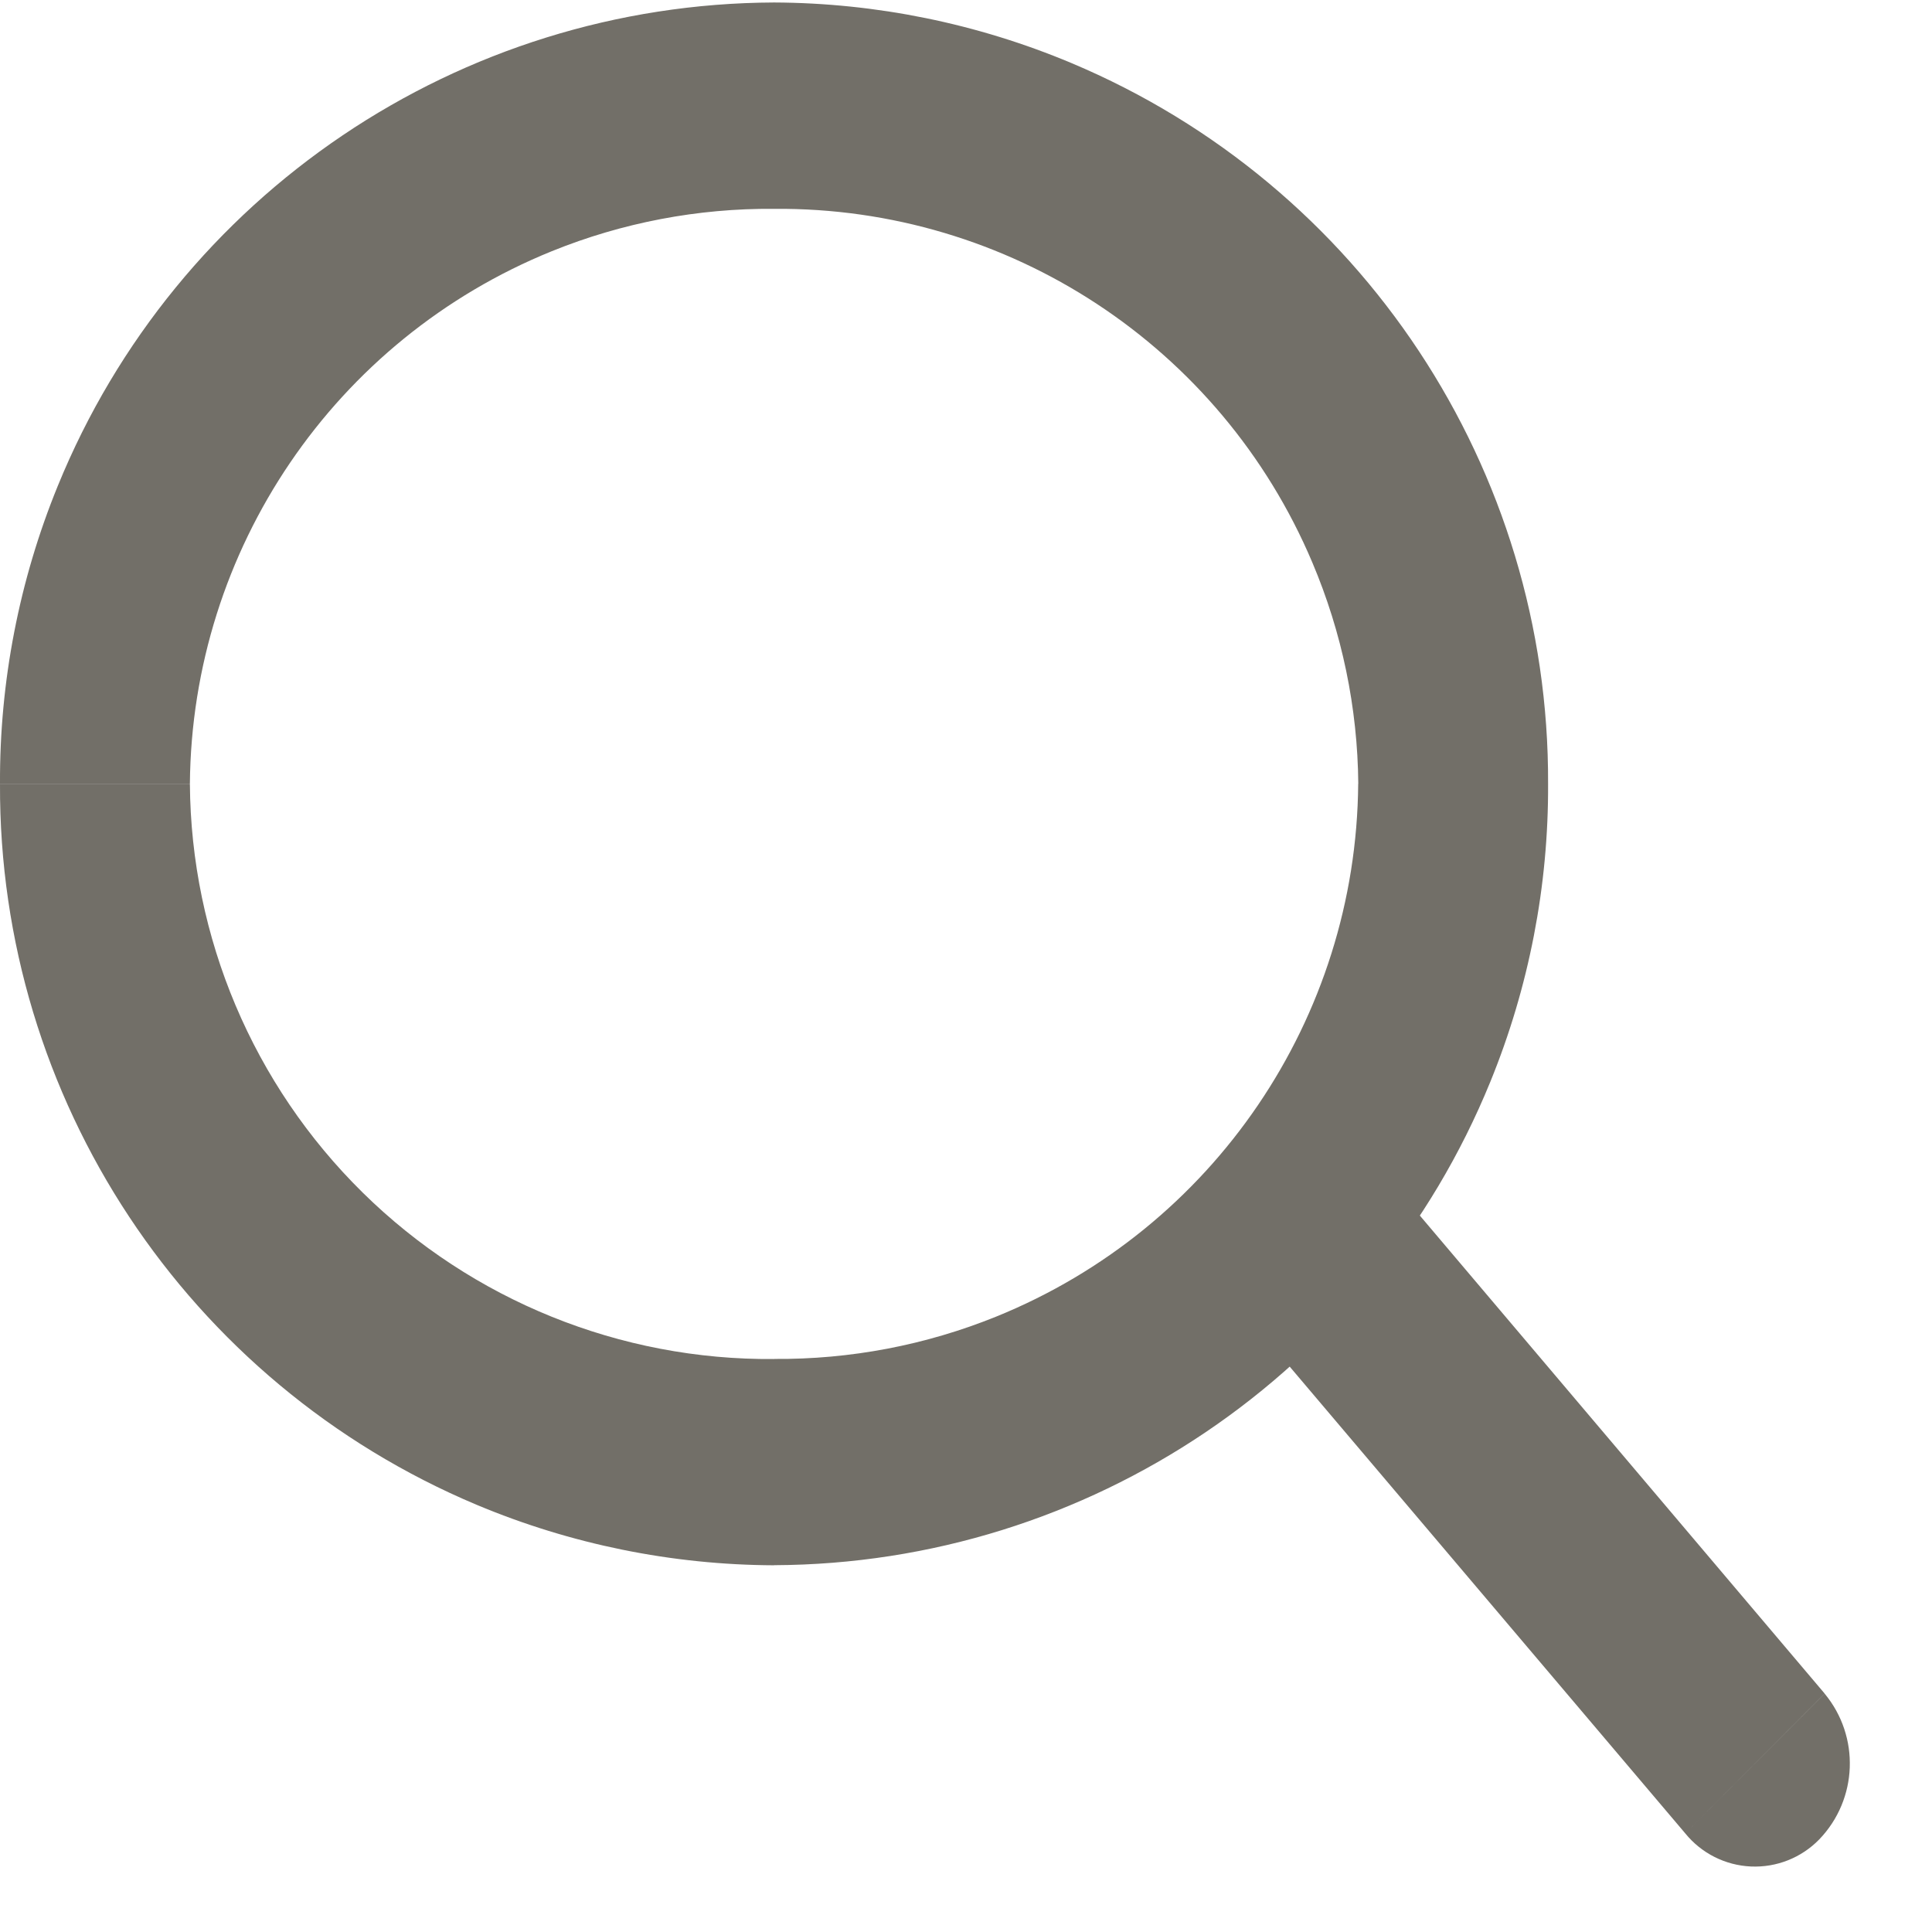
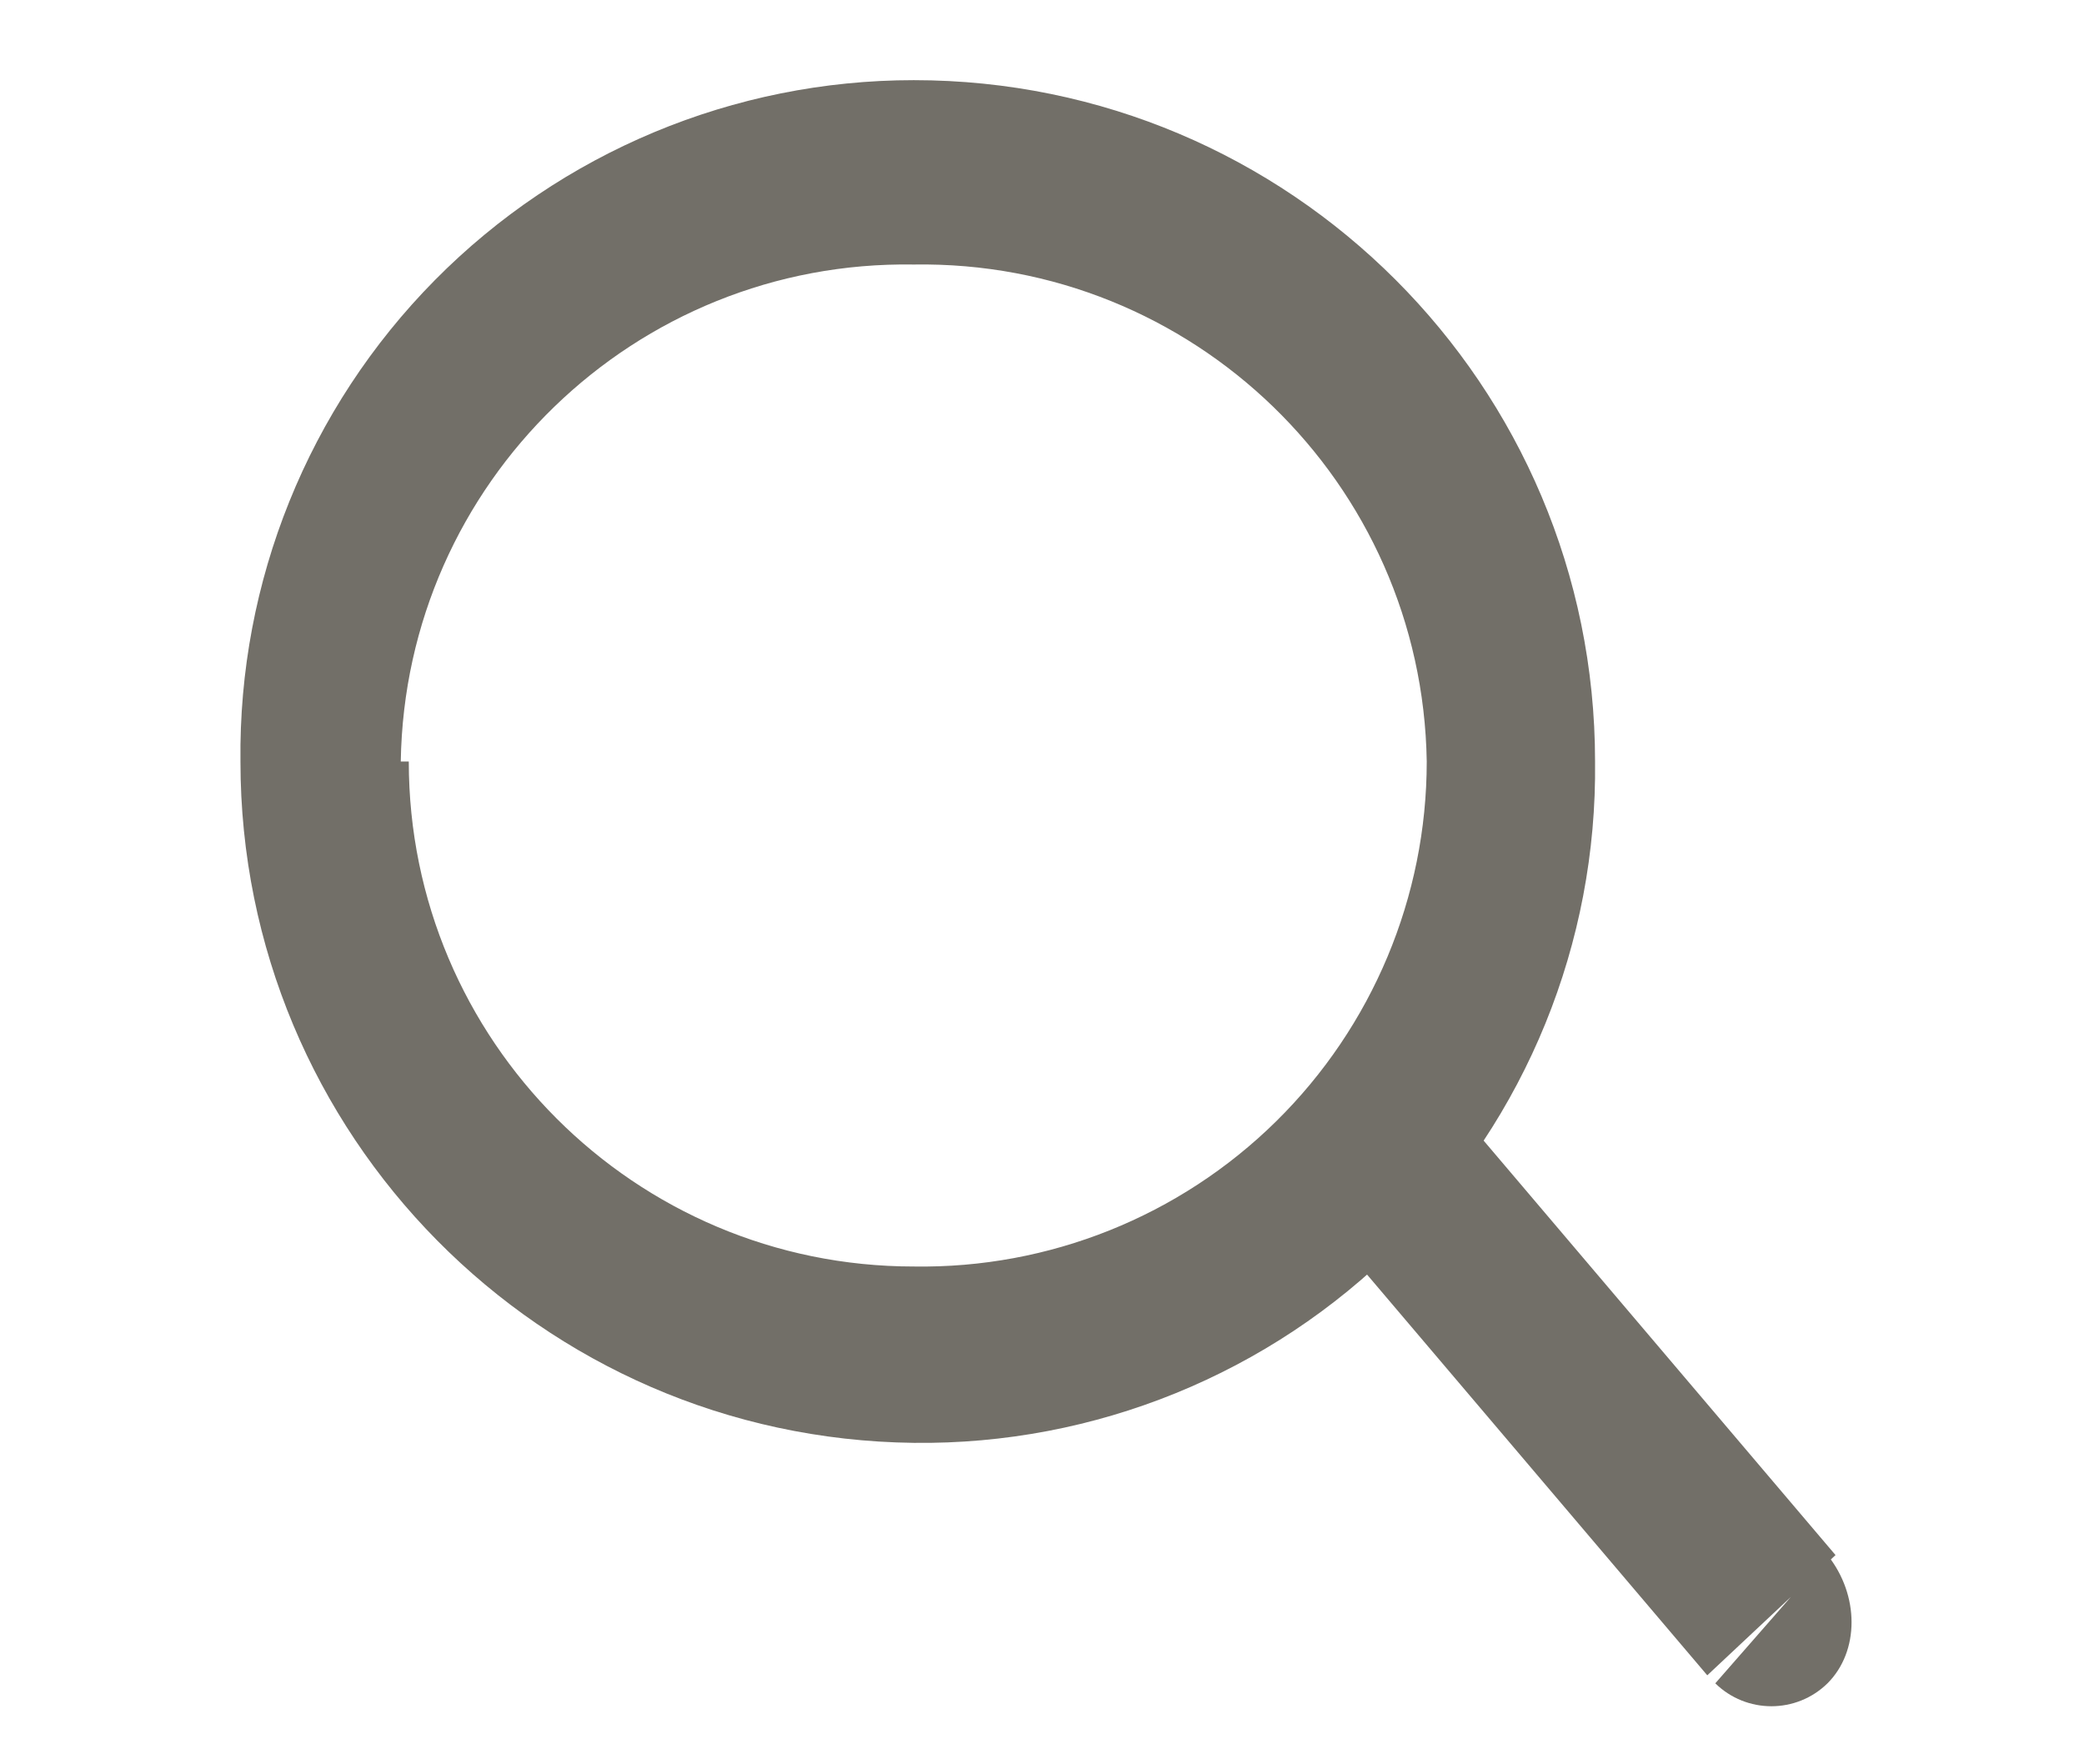
- <svg xmlns="http://www.w3.org/2000/svg" width="21" height="21" fill="none">
-   <path d="M8.414 17.013a8.446 8.446 0 0 0 7.785-5.254 8.458 8.458 0 0 0 .628-3.24h-2.064a6.303 6.303 0 0 1-3.935 5.792 6.295 6.295 0 0 1-2.414.46v2.242zm8.413-8.493A8.46 8.46 0 0 0 11.645.685 8.445 8.445 0 0 0 8.414.027V2.27a6.294 6.294 0 0 1 5.85 3.843c.323.762.493 1.58.5 2.408l2.063-.001zM8.414.027A8.445 8.445 0 0 0 .628 5.282 8.458 8.458 0 0 0 0 8.52h2.064A6.304 6.304 0 0 1 5.999 2.73a6.294 6.294 0 0 1 2.415-.46V.027zM0 8.521a8.459 8.459 0 0 0 5.182 7.836 8.446 8.446 0 0 0 3.232.657v-2.242a6.295 6.295 0 0 1-6.35-6.251H0z" fill="#726F68" />
-   <path d="M15.325 13.085a.975.975 0 0 0-1.459-.065 1.19 1.19 0 0 0-.06 1.584l1.519-1.52zm2.993 6.843a.975.975 0 0 0 1.457.065 1.19 1.19 0 0 0 .058-1.584l-1.515 1.519zm-4.512-5.324l4.512 5.324 1.515-1.52-4.508-5.323-1.519 1.519z" fill="#726F68" />
+ <svg xmlns="http://www.w3.org/2000/svg" width="26" height="22" viewBox="-3.4 -1 26 22">
+   <path fill="#726F68" d="M8 17a8.4 8.4 0 0 0 8.5-8.5h-2.1A6.3 6.3 0 0 1 8 14.8V17zm8.5-8.5A8.5 8.5 0 0 0 8 0v2.3a6.3 6.3 0 0 1 6.4 6.2h2zM8 0A8.4 8.4 0 0 0-.4 8.5h2A6.3 6.3 0 0 1 8 2.3V0zM-.4 8.5A8.5 8.5 0 0 0 8 17v-2.2a6.3 6.3 0 0 1-6.3-6.3h-2z" />
+   <path fill="#726F68" d="M15 13a1 1 0 0 0-1.5 0c-.4.5-.5 1.1 0 1.6l1.4-1.5zm3 7a1 1 0 0 0 1.4 0c.4-.4.4-1.1 0-1.6L18 20zm-4.6-5.4l4.5 5.3 1.6-1.5-4.5-5.3-1.6 1.5z" />
</svg>
